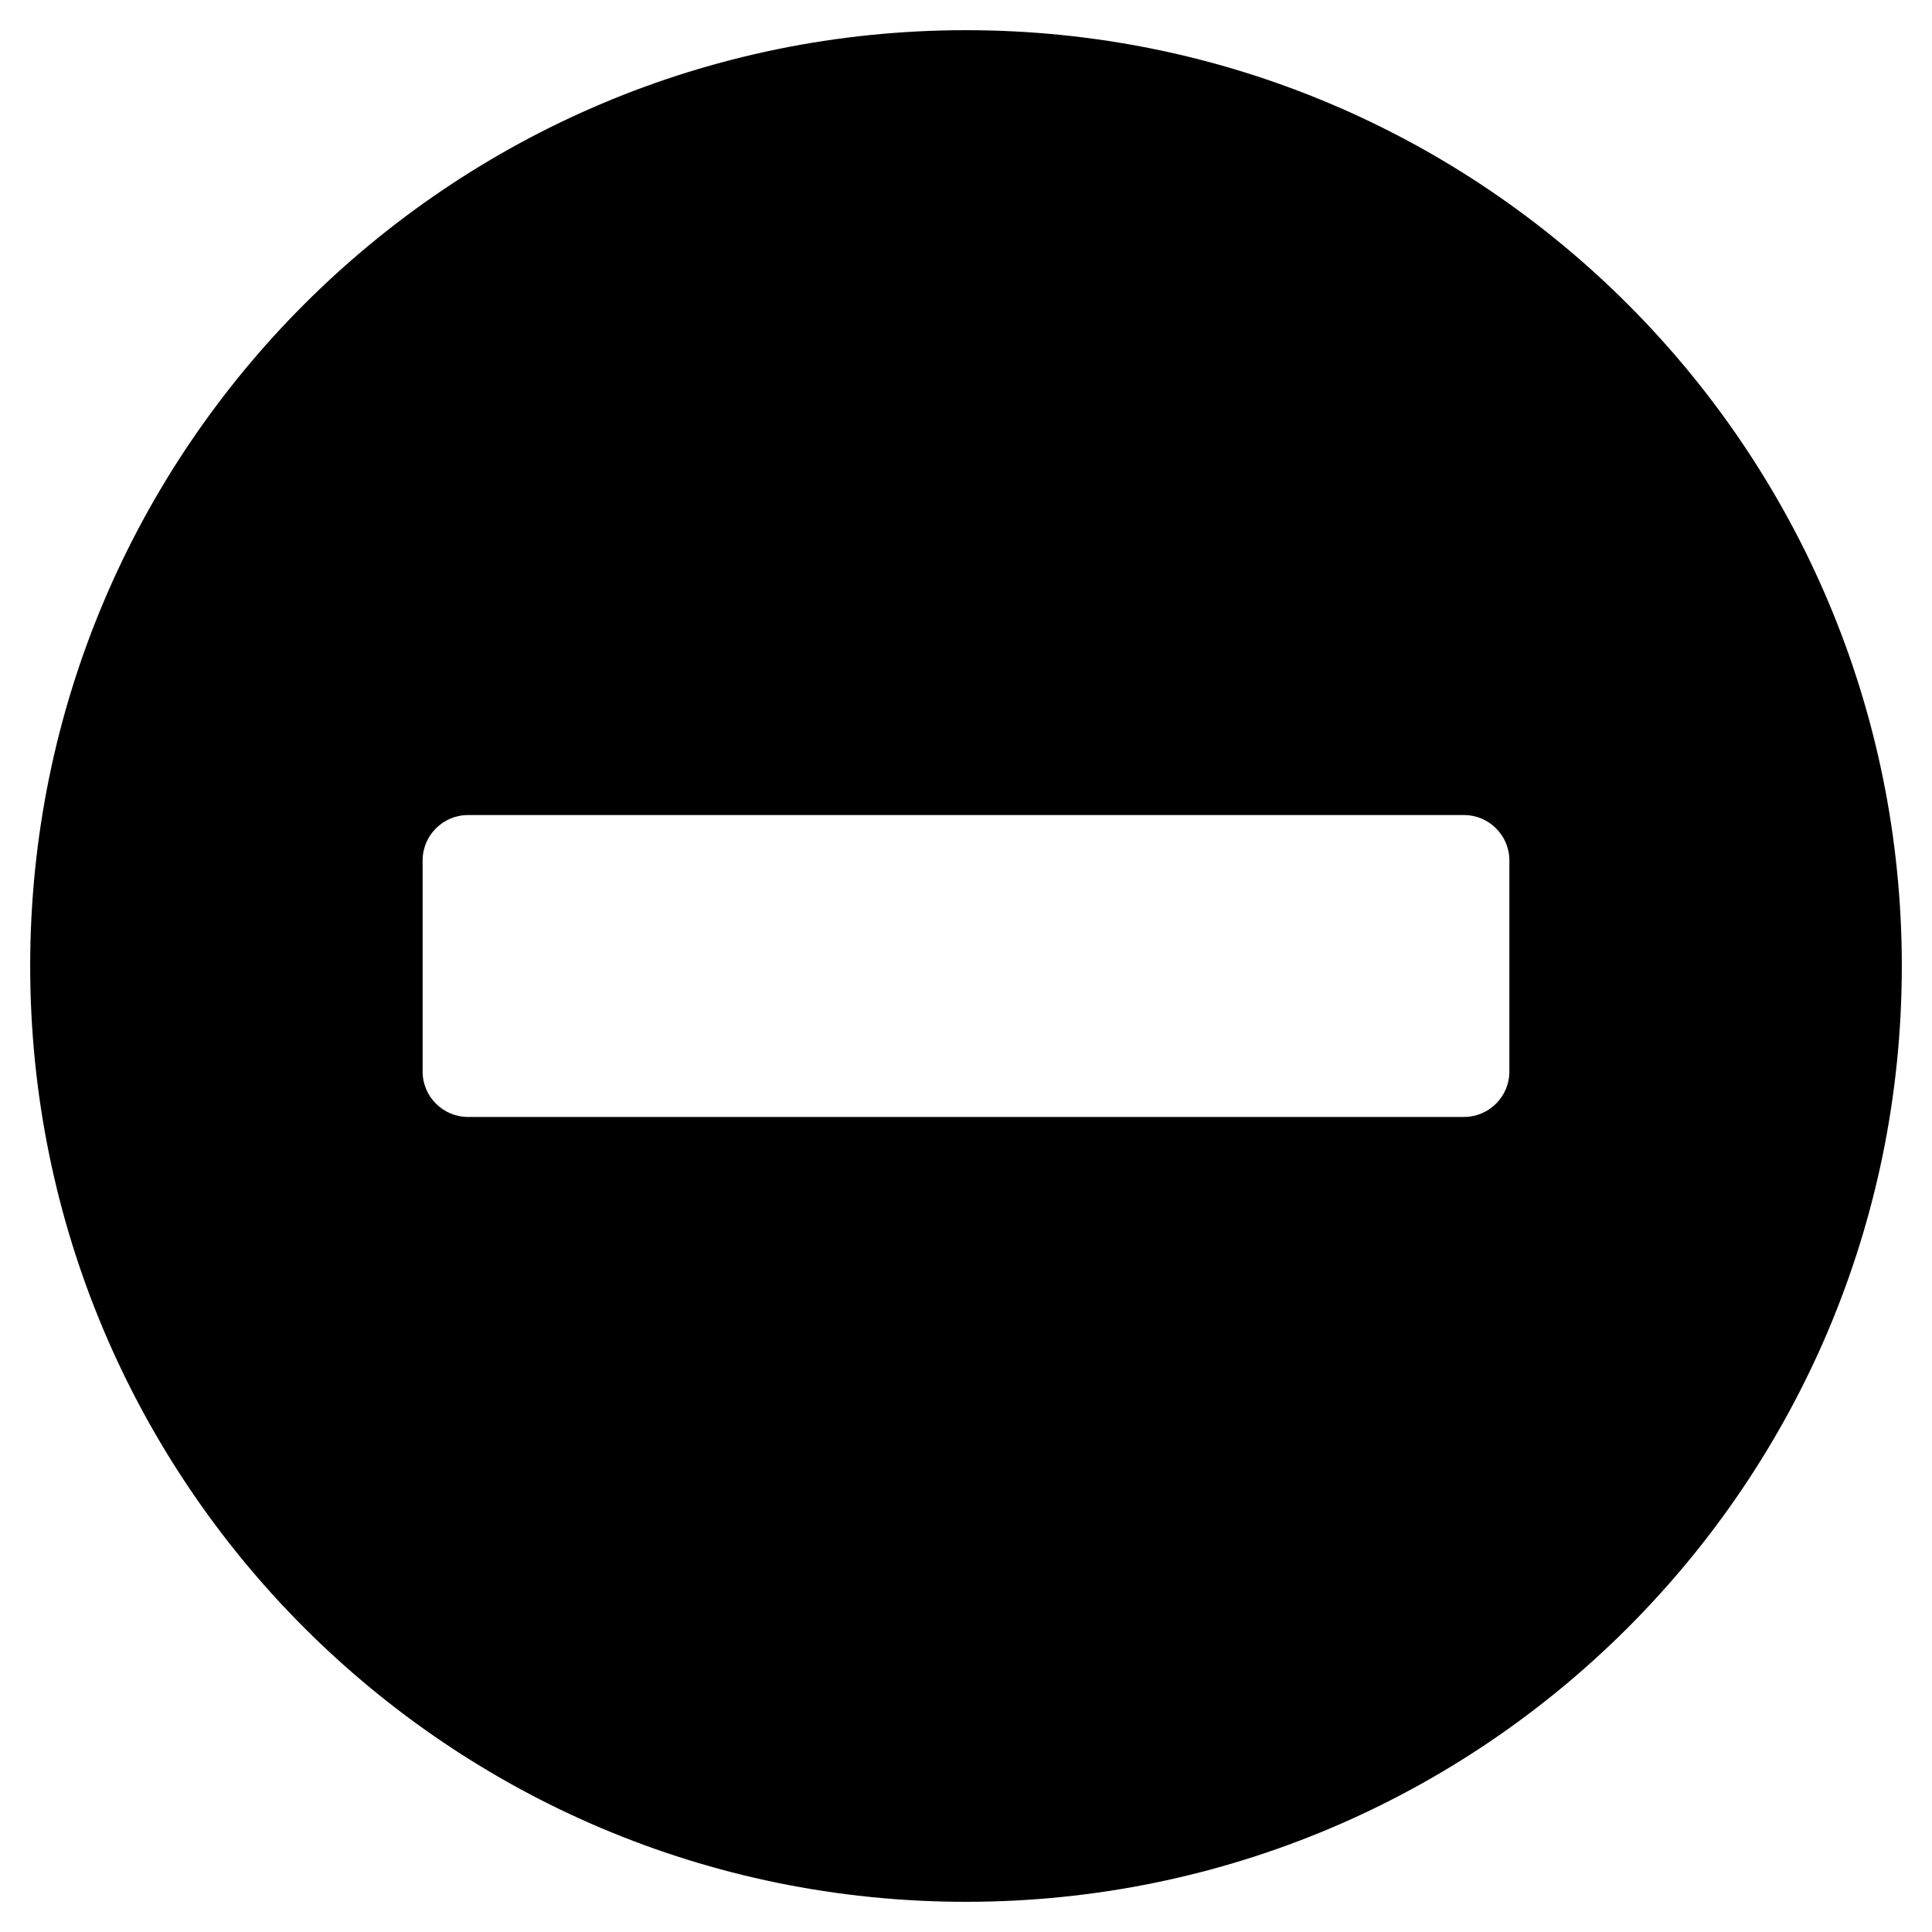
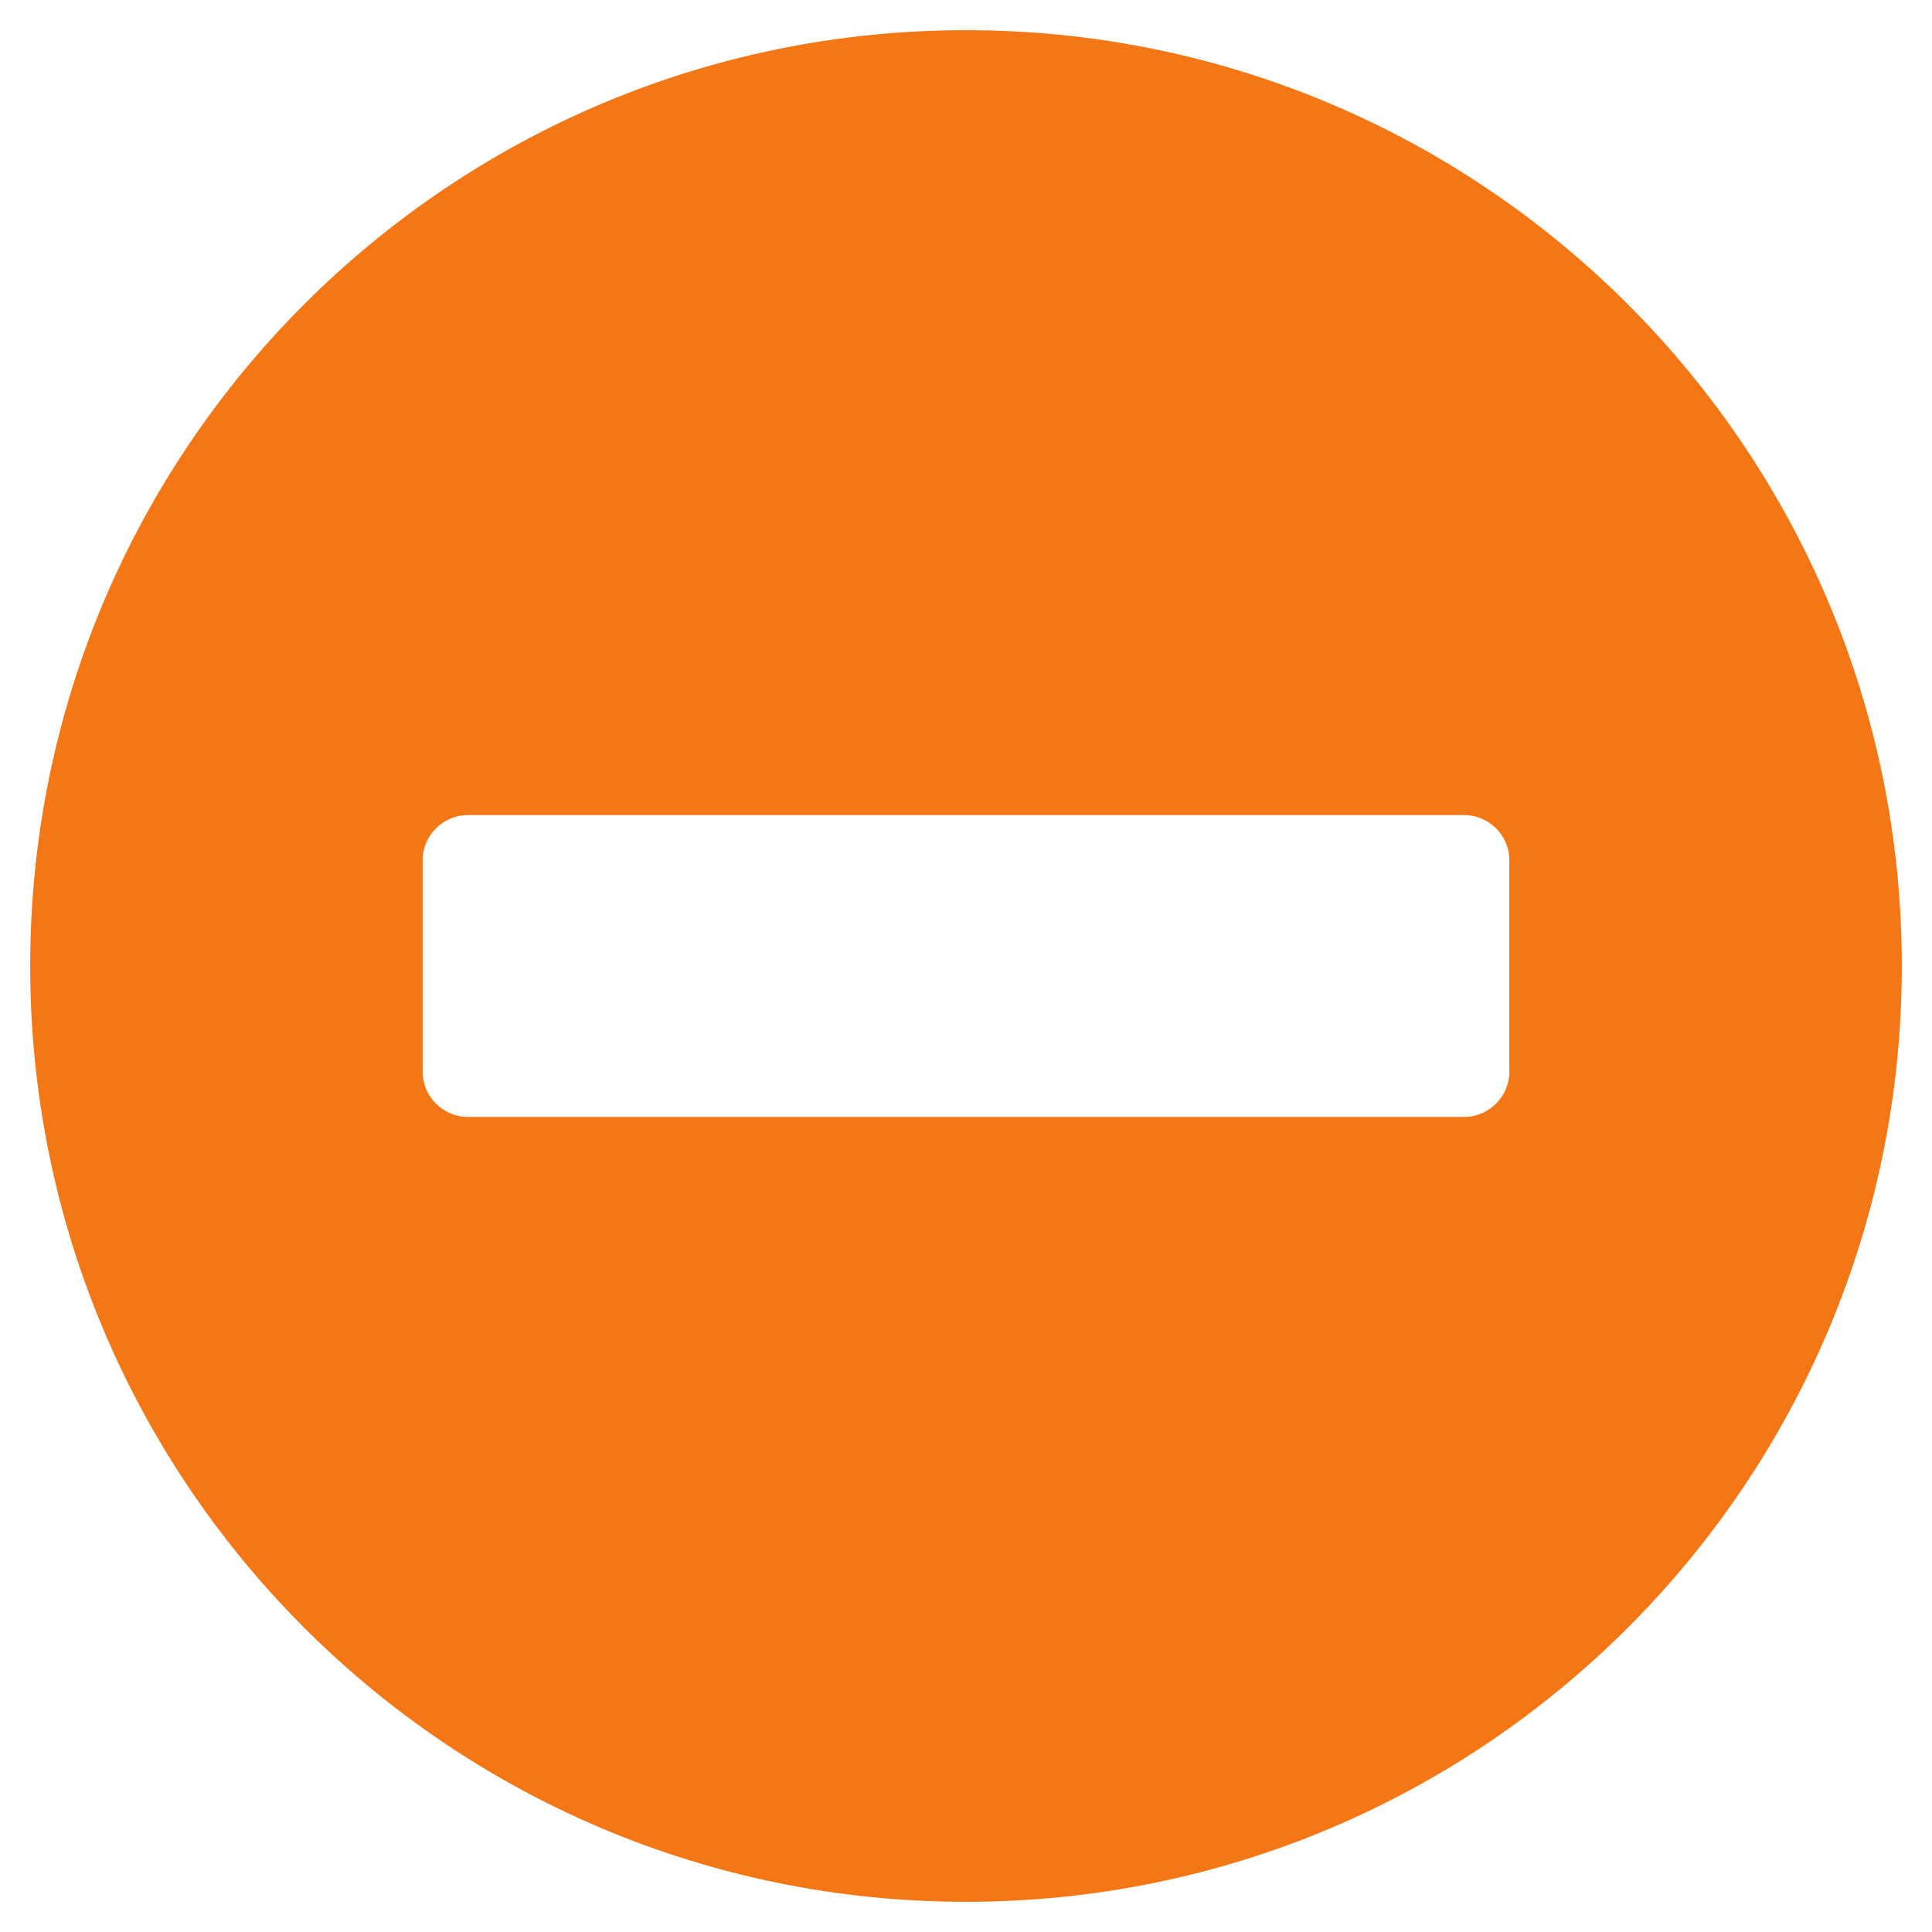
<svg xmlns="http://www.w3.org/2000/svg" aria-hidden="true" focusable="false" data-prefix="fas" data-icon="minus-circle" class="svg-inline--fa fa-minus-circle fa-w-16" role="img" viewBox="0 0 512 512">
-   <path fill="currentColor" d="M256 8C119 8 8 119 8 256s111 248 248 248 248-111 248-248S393 8 256 8zM124 296c-6.6 0-12-5.4-12-12v-56c0-6.6 5.4-12 12-12h264c6.6 0 12 5.4 12 12v56c0 6.6-5.4 12-12 12H124z" />
+   <path fill="#F57615" d="M256 8C119 8 8 119 8 256s111 248 248 248 248-111 248-248S393 8 256 8zM124 296c-6.6 0-12-5.4-12-12v-56c0-6.6 5.4-12 12-12h264c6.6 0 12 5.4 12 12v56c0 6.6-5.4 12-12 12H124z" />
</svg>
